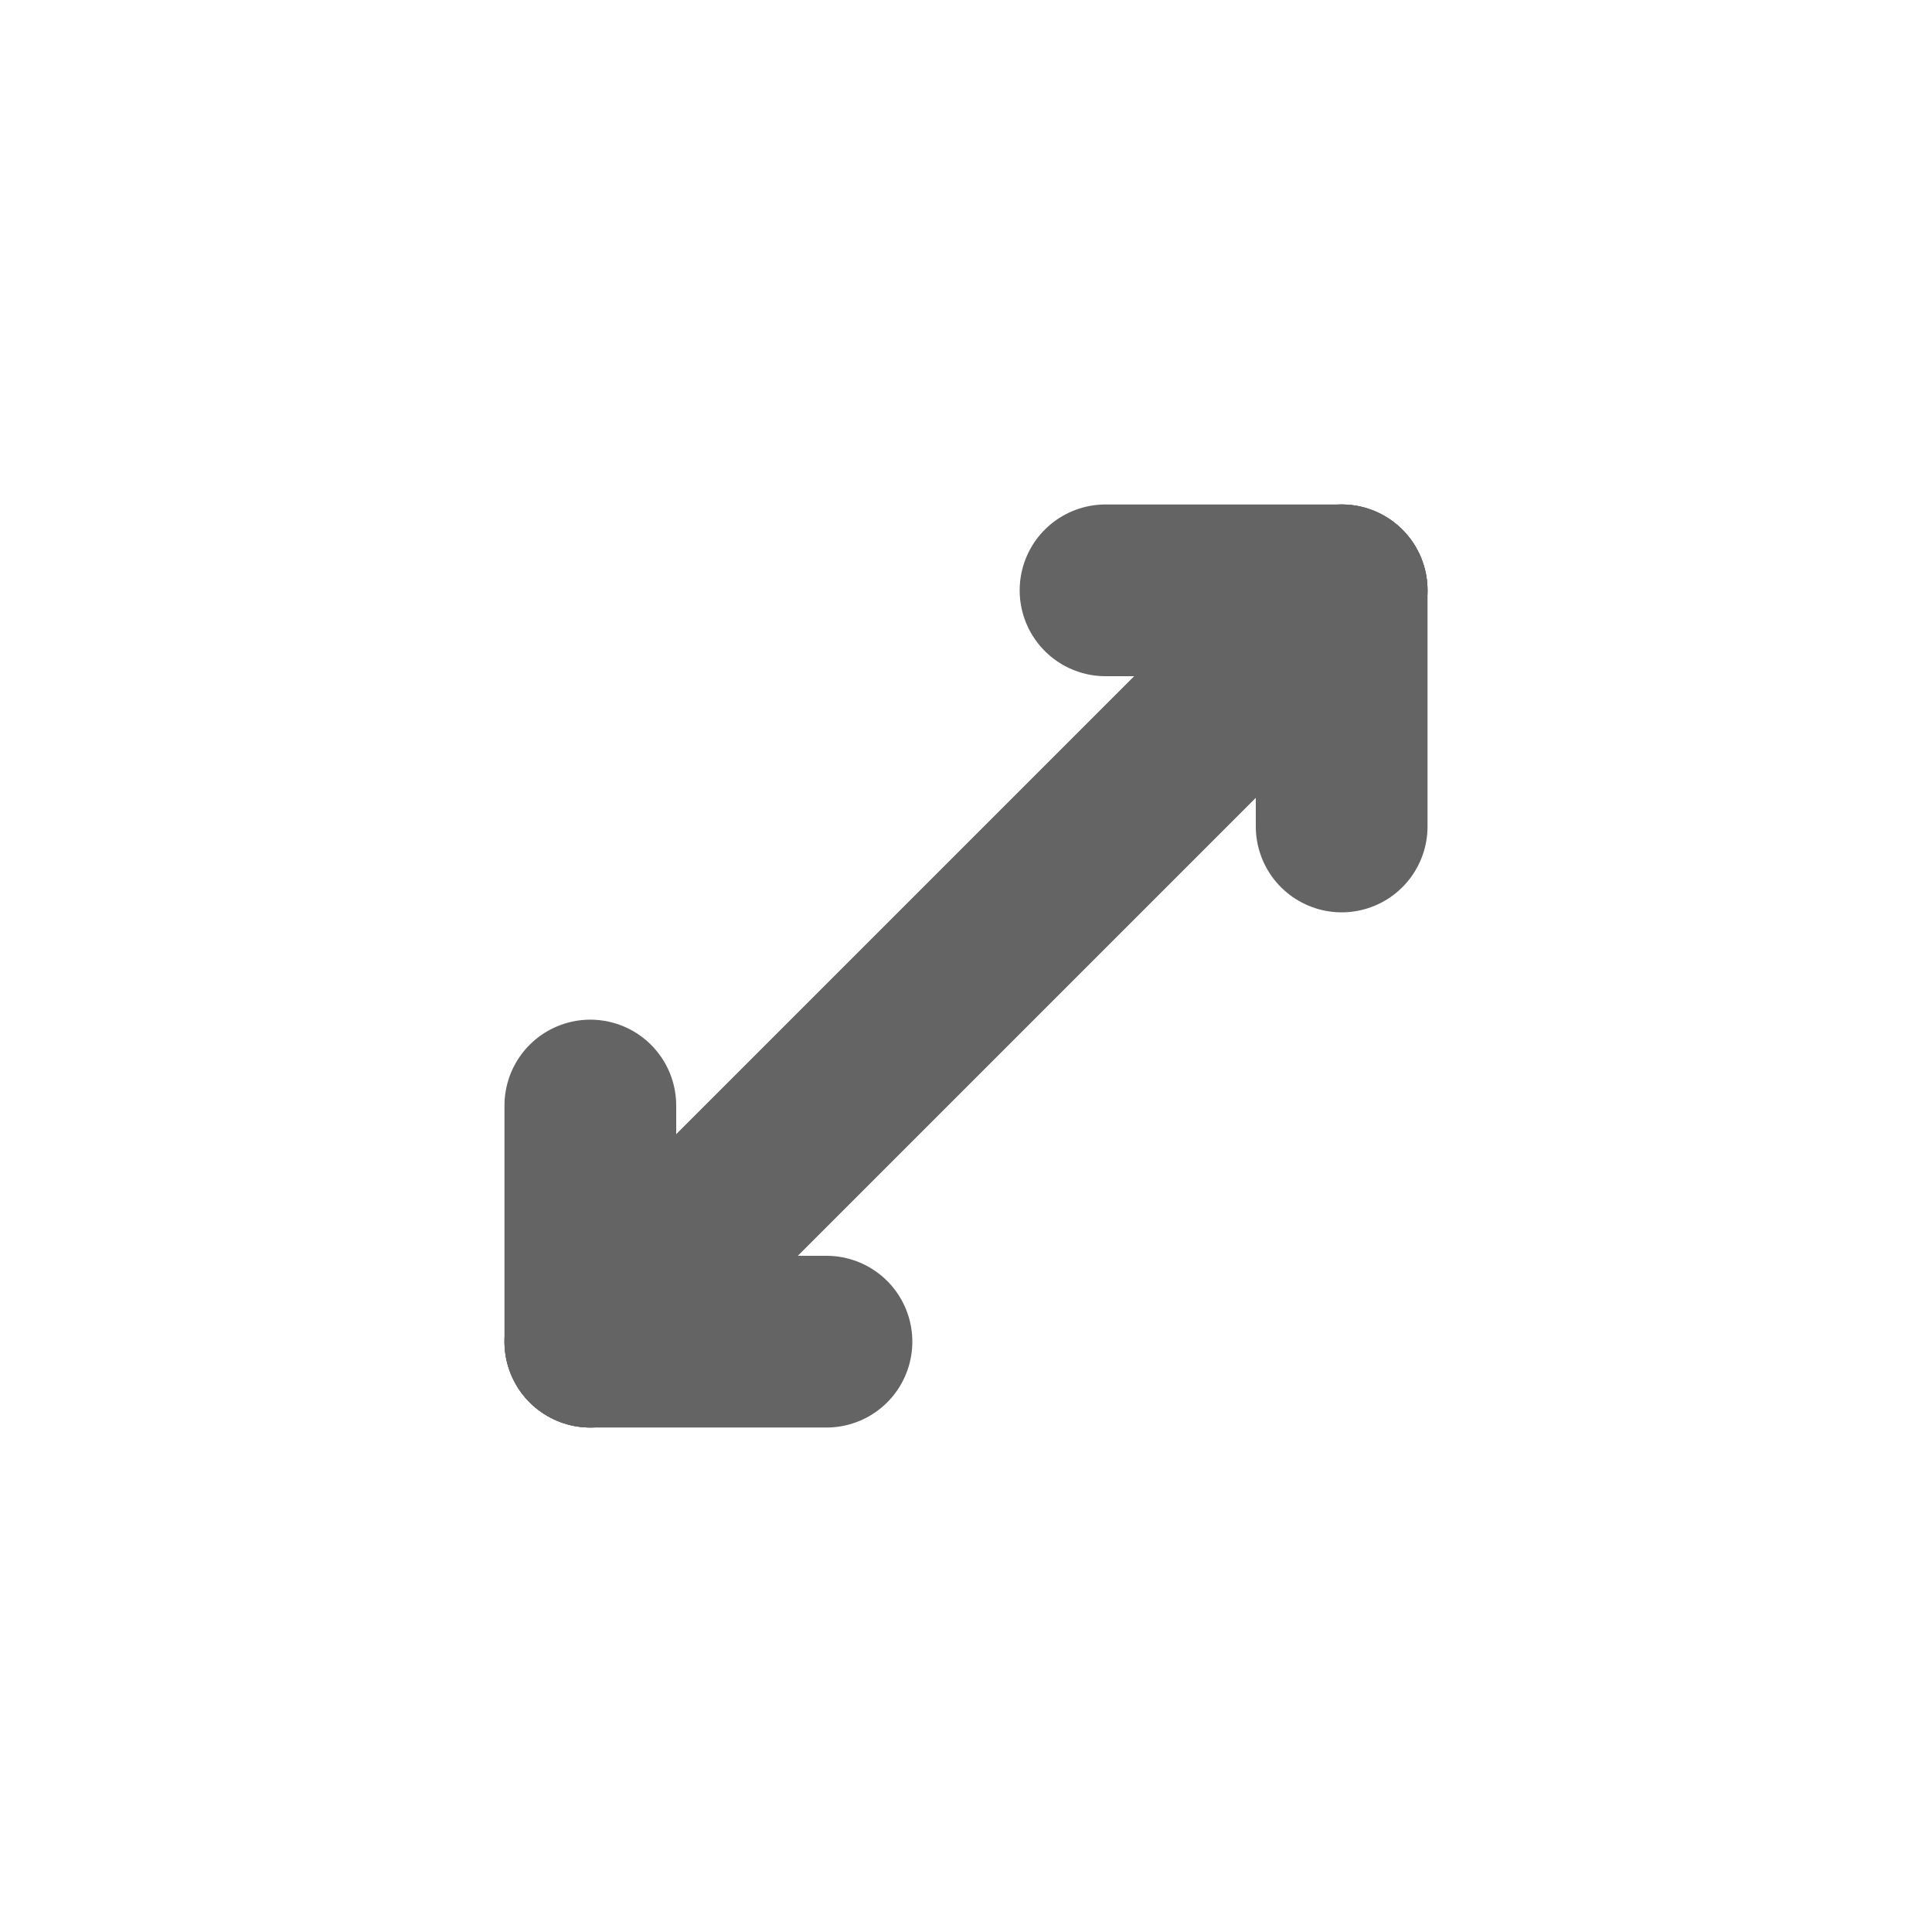
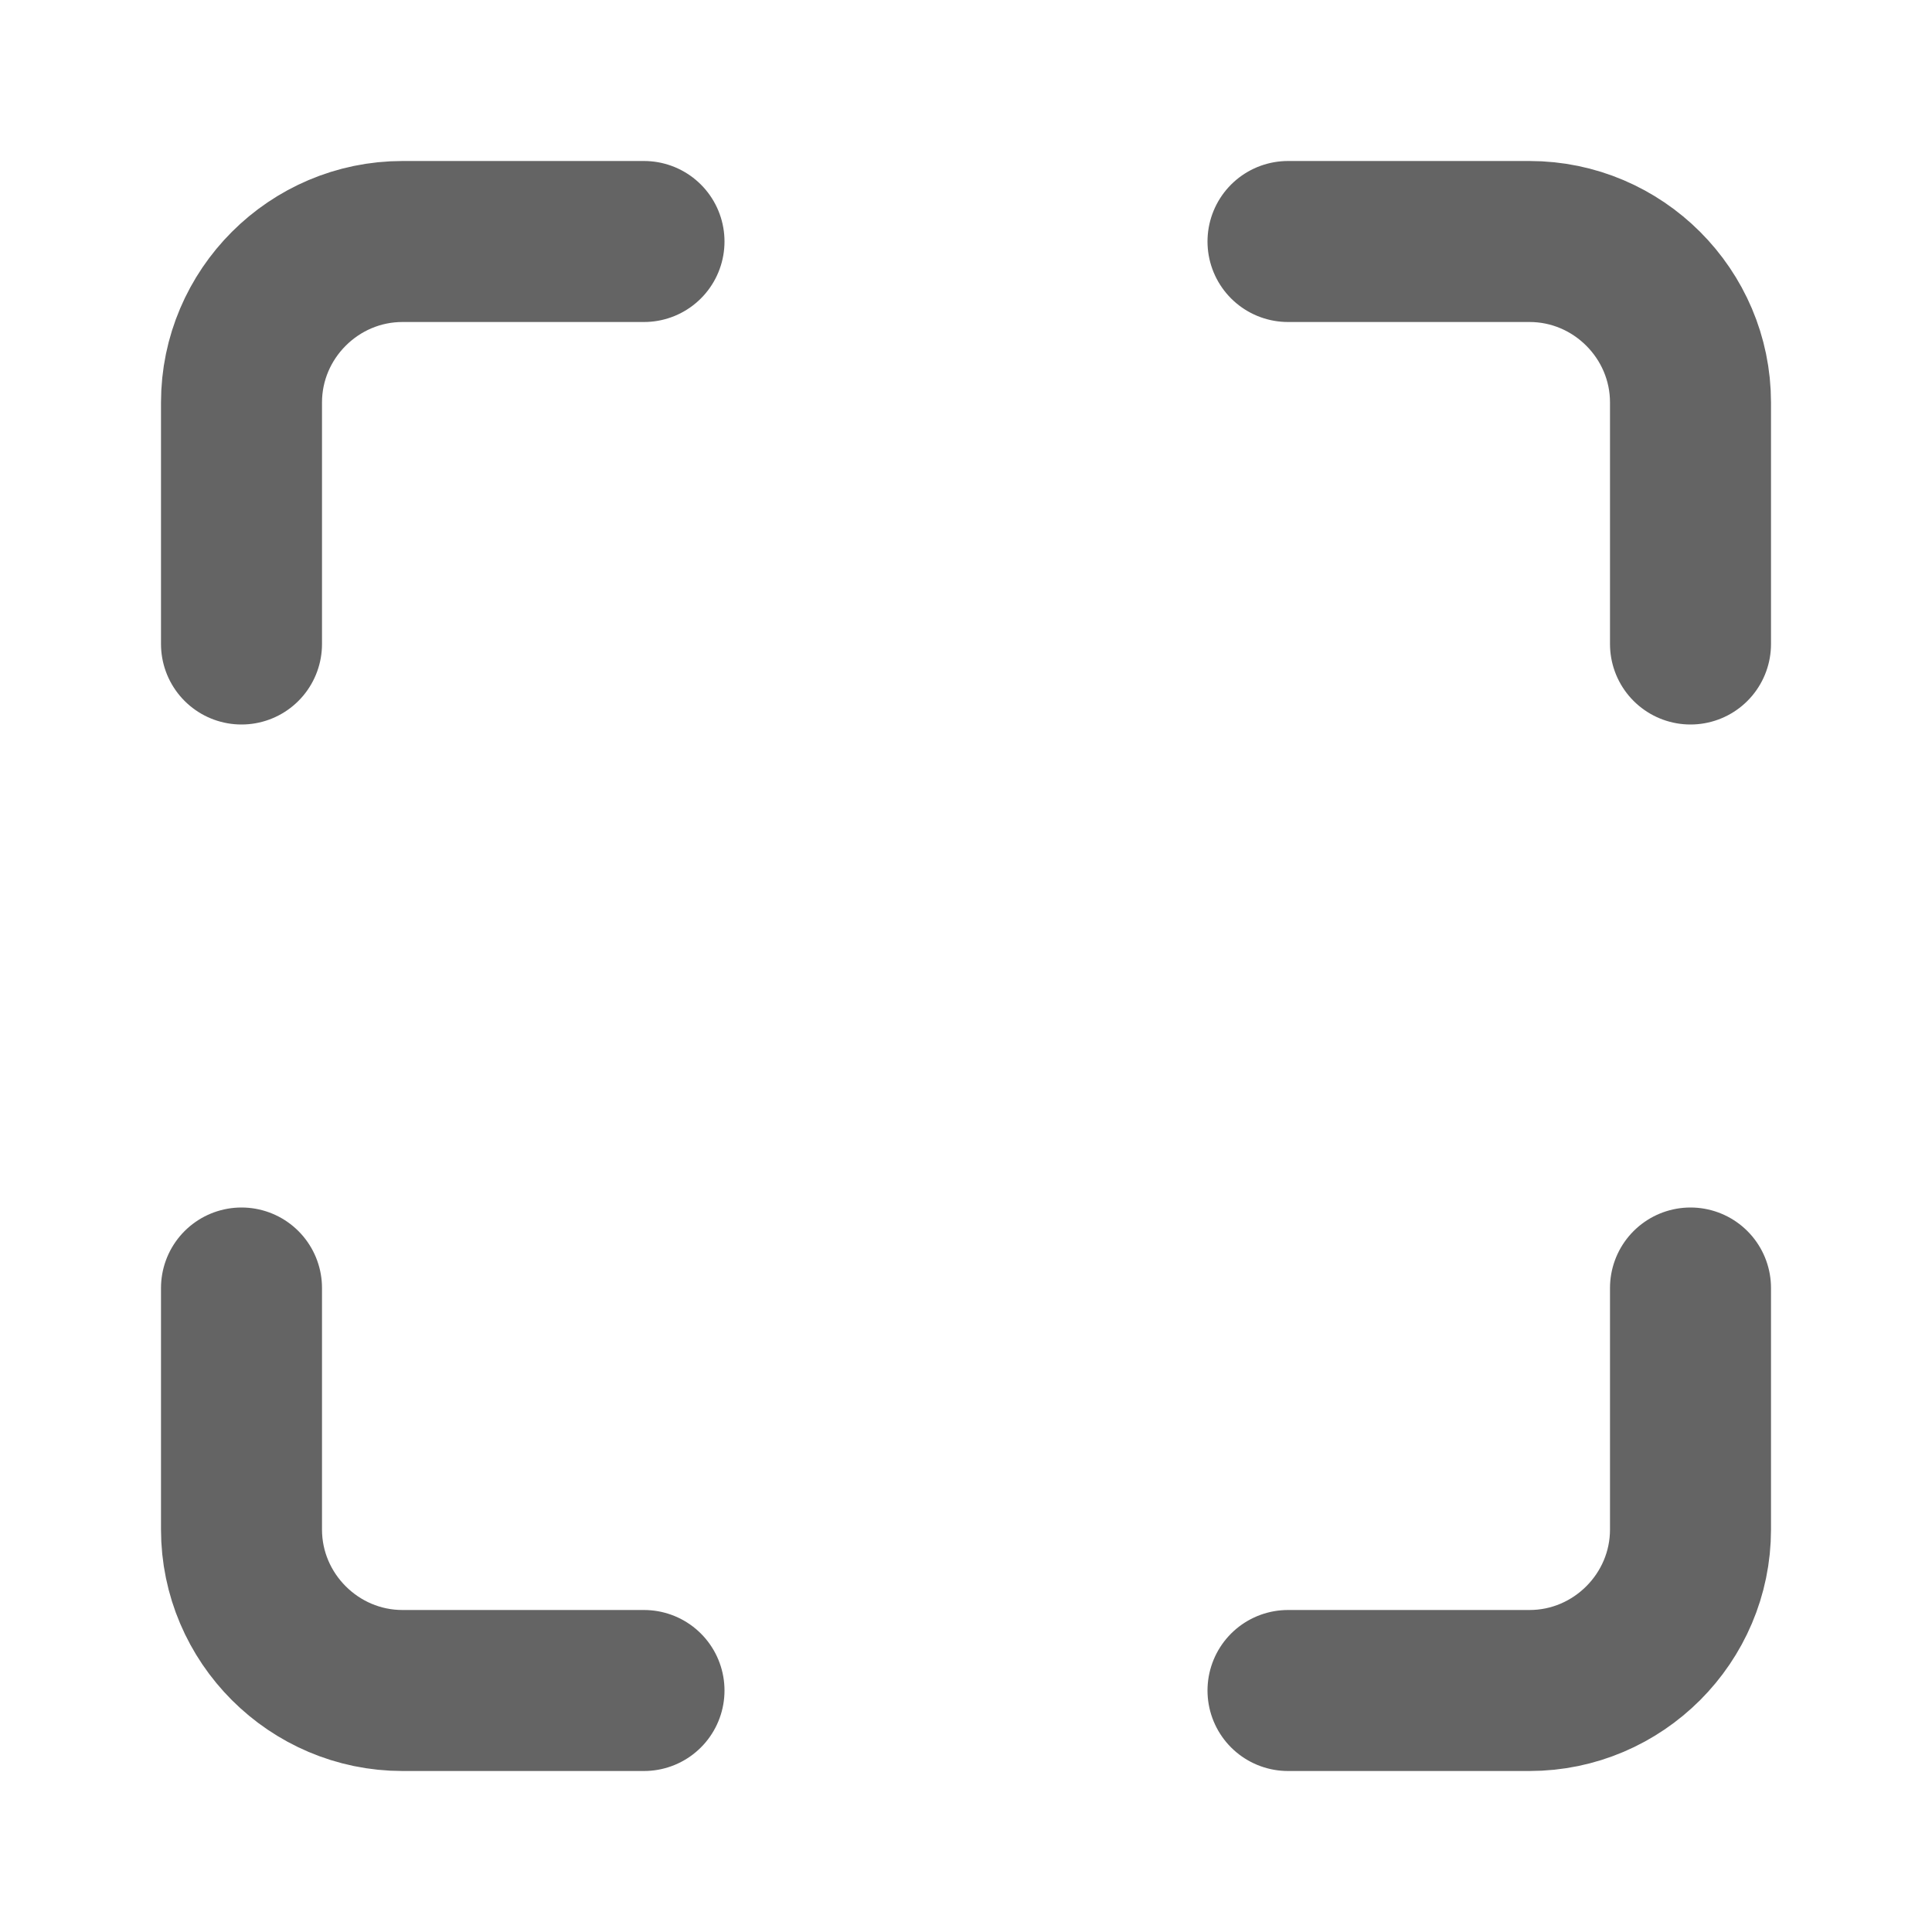
- <svg xmlns="http://www.w3.org/2000/svg" width="18" height="18" viewBox="0 0 18 18" fill="none">
-   <path d="M6.5 11.5L12.5 5.5" stroke="#646464" stroke-width="1.6" stroke-linecap="round" stroke-linejoin="round" />
-   <path d="M12.5 5.5H10.3" stroke="#646464" stroke-width="1.6" stroke-linecap="round" stroke-linejoin="round" />
-   <path d="M12.5 5.5V7.7" stroke="#646464" stroke-width="1.6" stroke-linecap="round" stroke-linejoin="round" />
-   <path d="M11.5 6.5L5.5 12.5" stroke="#646464" stroke-width="1.6" stroke-linecap="round" stroke-linejoin="round" />
-   <path d="M5.5 12.5H7.7" stroke="#646464" stroke-width="1.6" stroke-linecap="round" stroke-linejoin="round" />
-   <path d="M5.5 12.5V10.3" stroke="#646464" stroke-width="1.6" stroke-linecap="round" stroke-linejoin="round" />
+ <svg xmlns="http://www.w3.org/2000/svg" width="24" height="24" viewBox="0 0 24 24" fill="none">
+   <path d="M8 3H5C3.9 3 3 3.9 3 5V8M21 8V5C21 3.9 20.1 3 19 3H16M16 21H19C20.1 21 21 20.1 21 19V16M3 16V19C3 20.1 3.9 21 5 21H8" stroke="#646464" stroke-width="2" stroke-linecap="round" stroke-linejoin="round" />
</svg>
